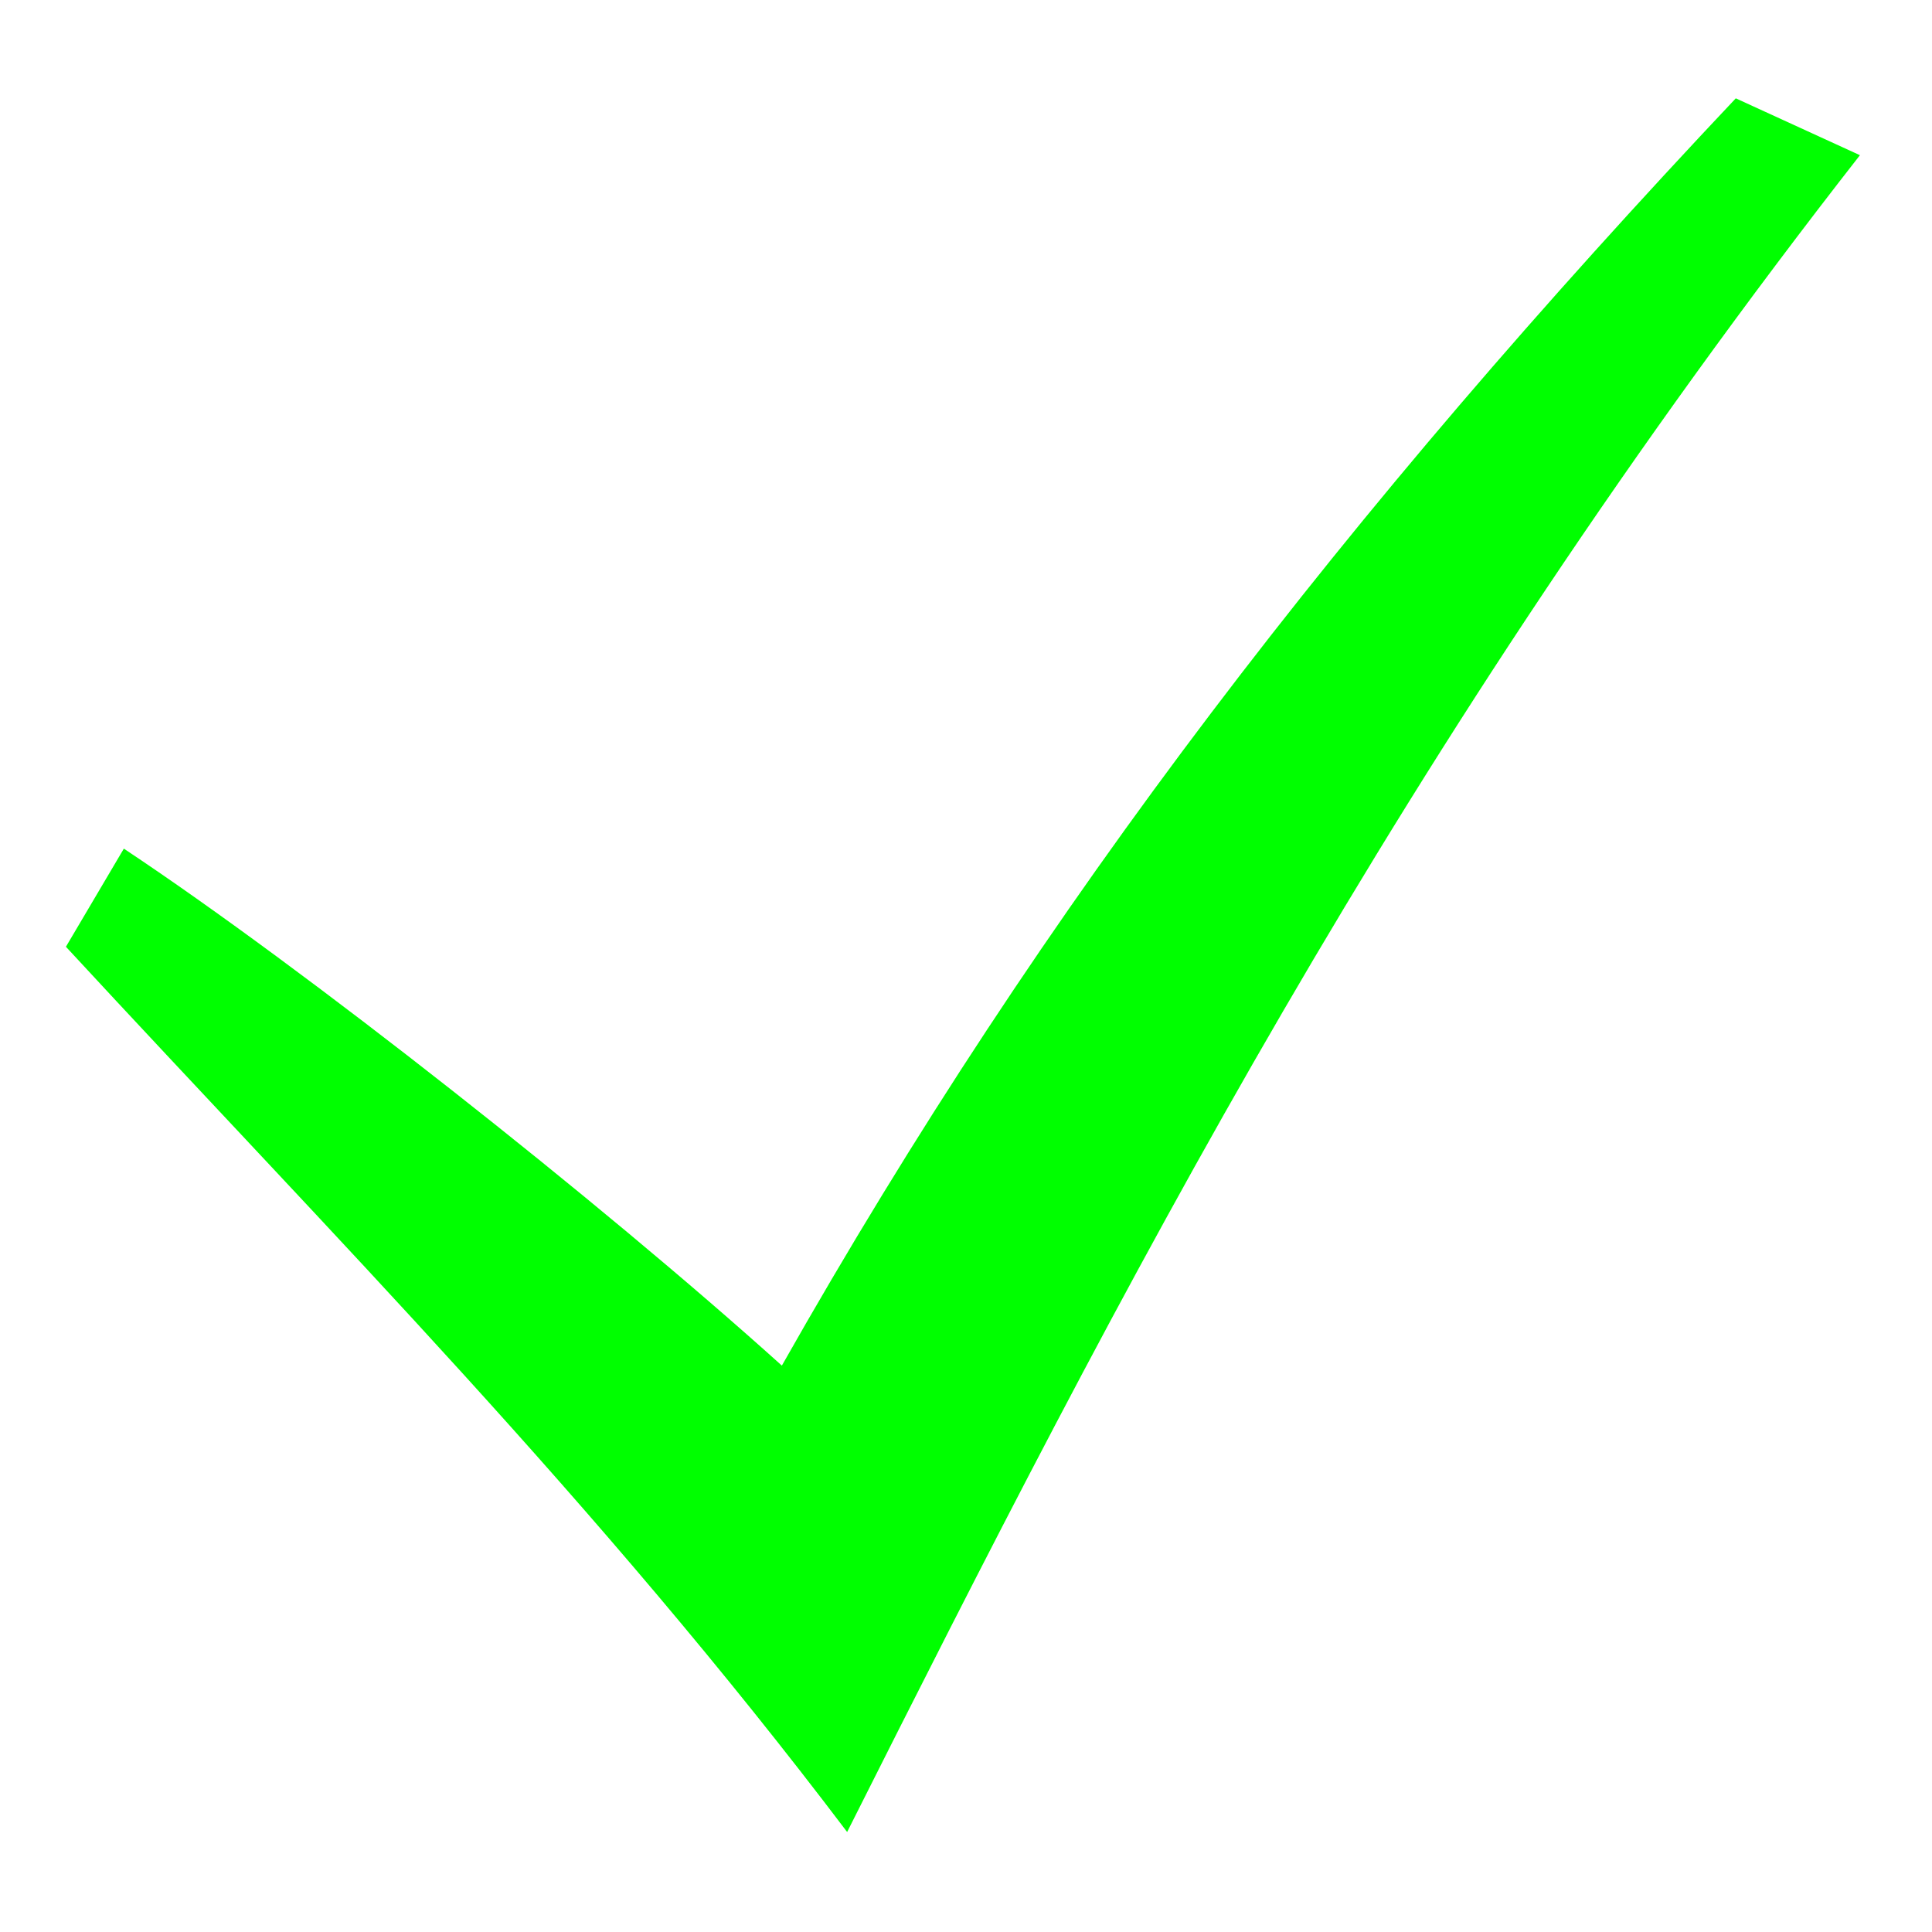
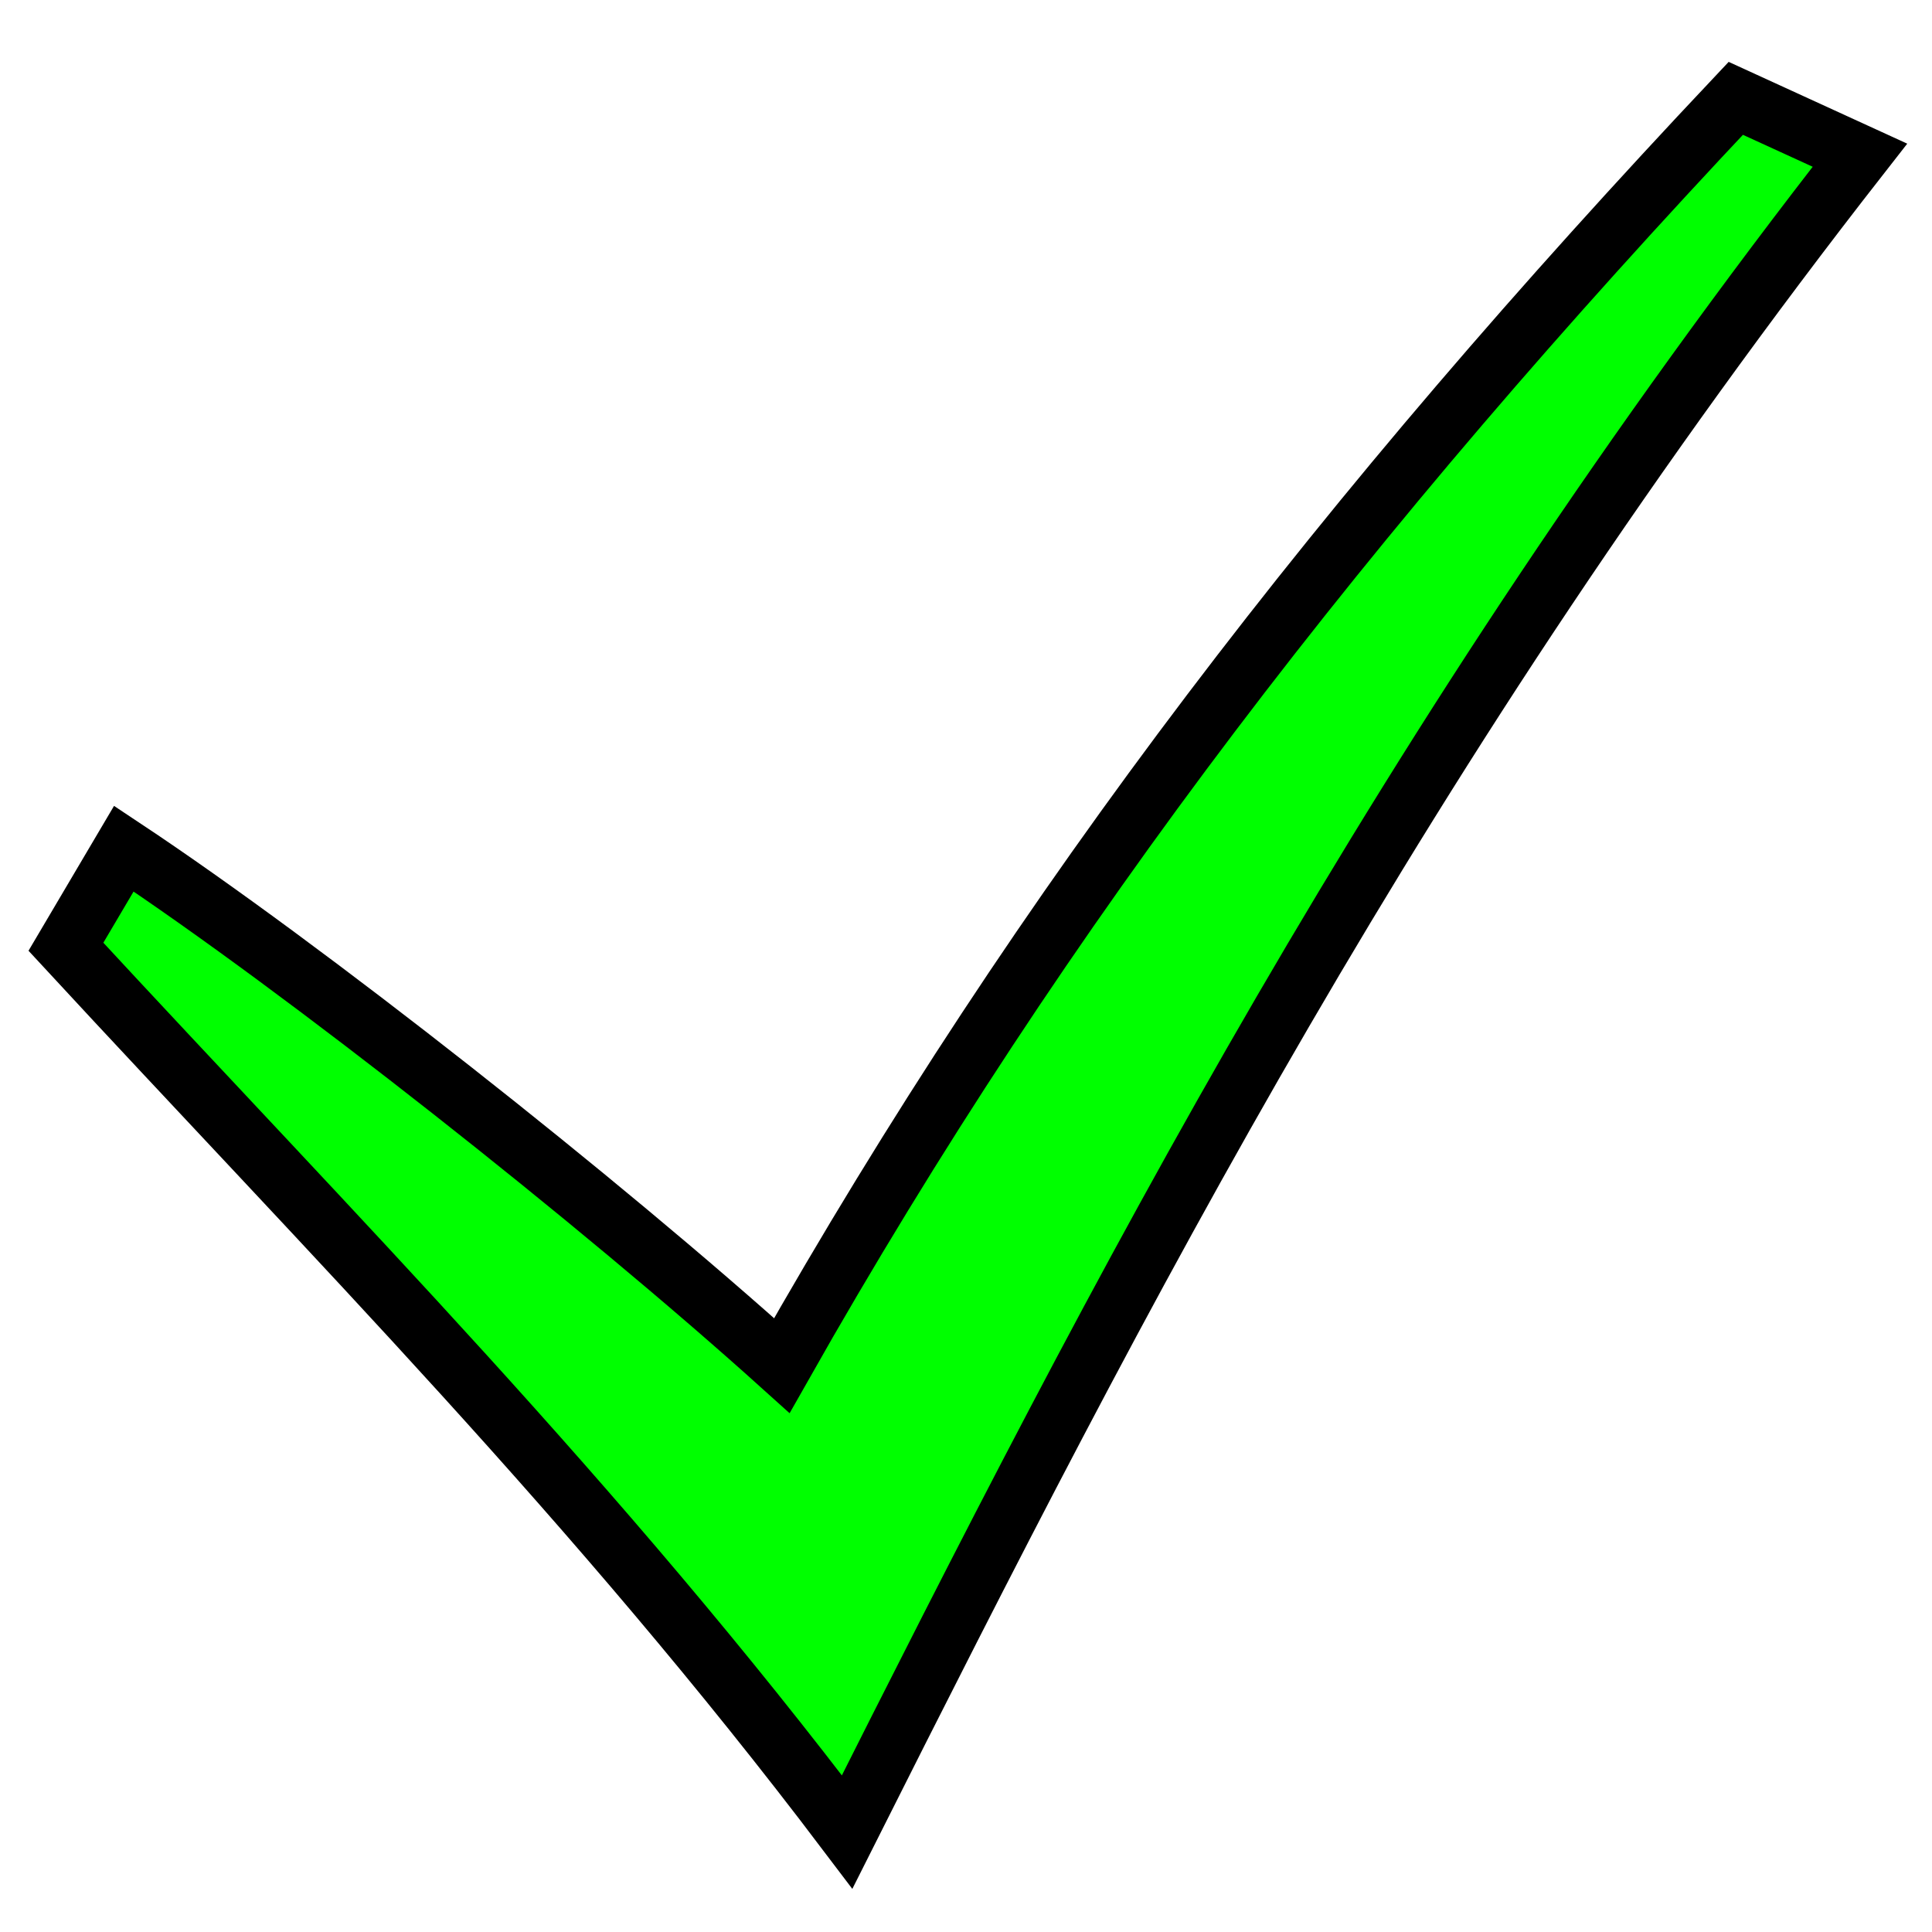
<svg xmlns="http://www.w3.org/2000/svg" viewBox="0 0 512 512" style="height: 512px; width: 512px;">
  <g class="" transform="translate(0,0)" style="">
-     <path d="M17.47 250.9C88.82 328.1 158 397.6 224.5 485.5c72.3-143.8 146.3-288.1 268.4-444.37L460 26.06C356.9 135.4 276.8 238.9 207.2 361.9c-48.4-43.6-126.62-105.3-174.38-137z" fill="#00ff00" fill-opacity="1" />
+     <path d="M17.47 250.9C88.82 328.1 158 397.6 224.5 485.5c72.3-143.8 146.3-288.1 268.4-444.37L460 26.06C356.9 135.4 276.8 238.9 207.2 361.9c-48.4-43.6-126.62-105.3-174.38-137z" fill="#00ff00" fill-opacity="1" stroke="#000000" stroke-opacity="1" stroke-width="16" />
  </g>
</svg>
